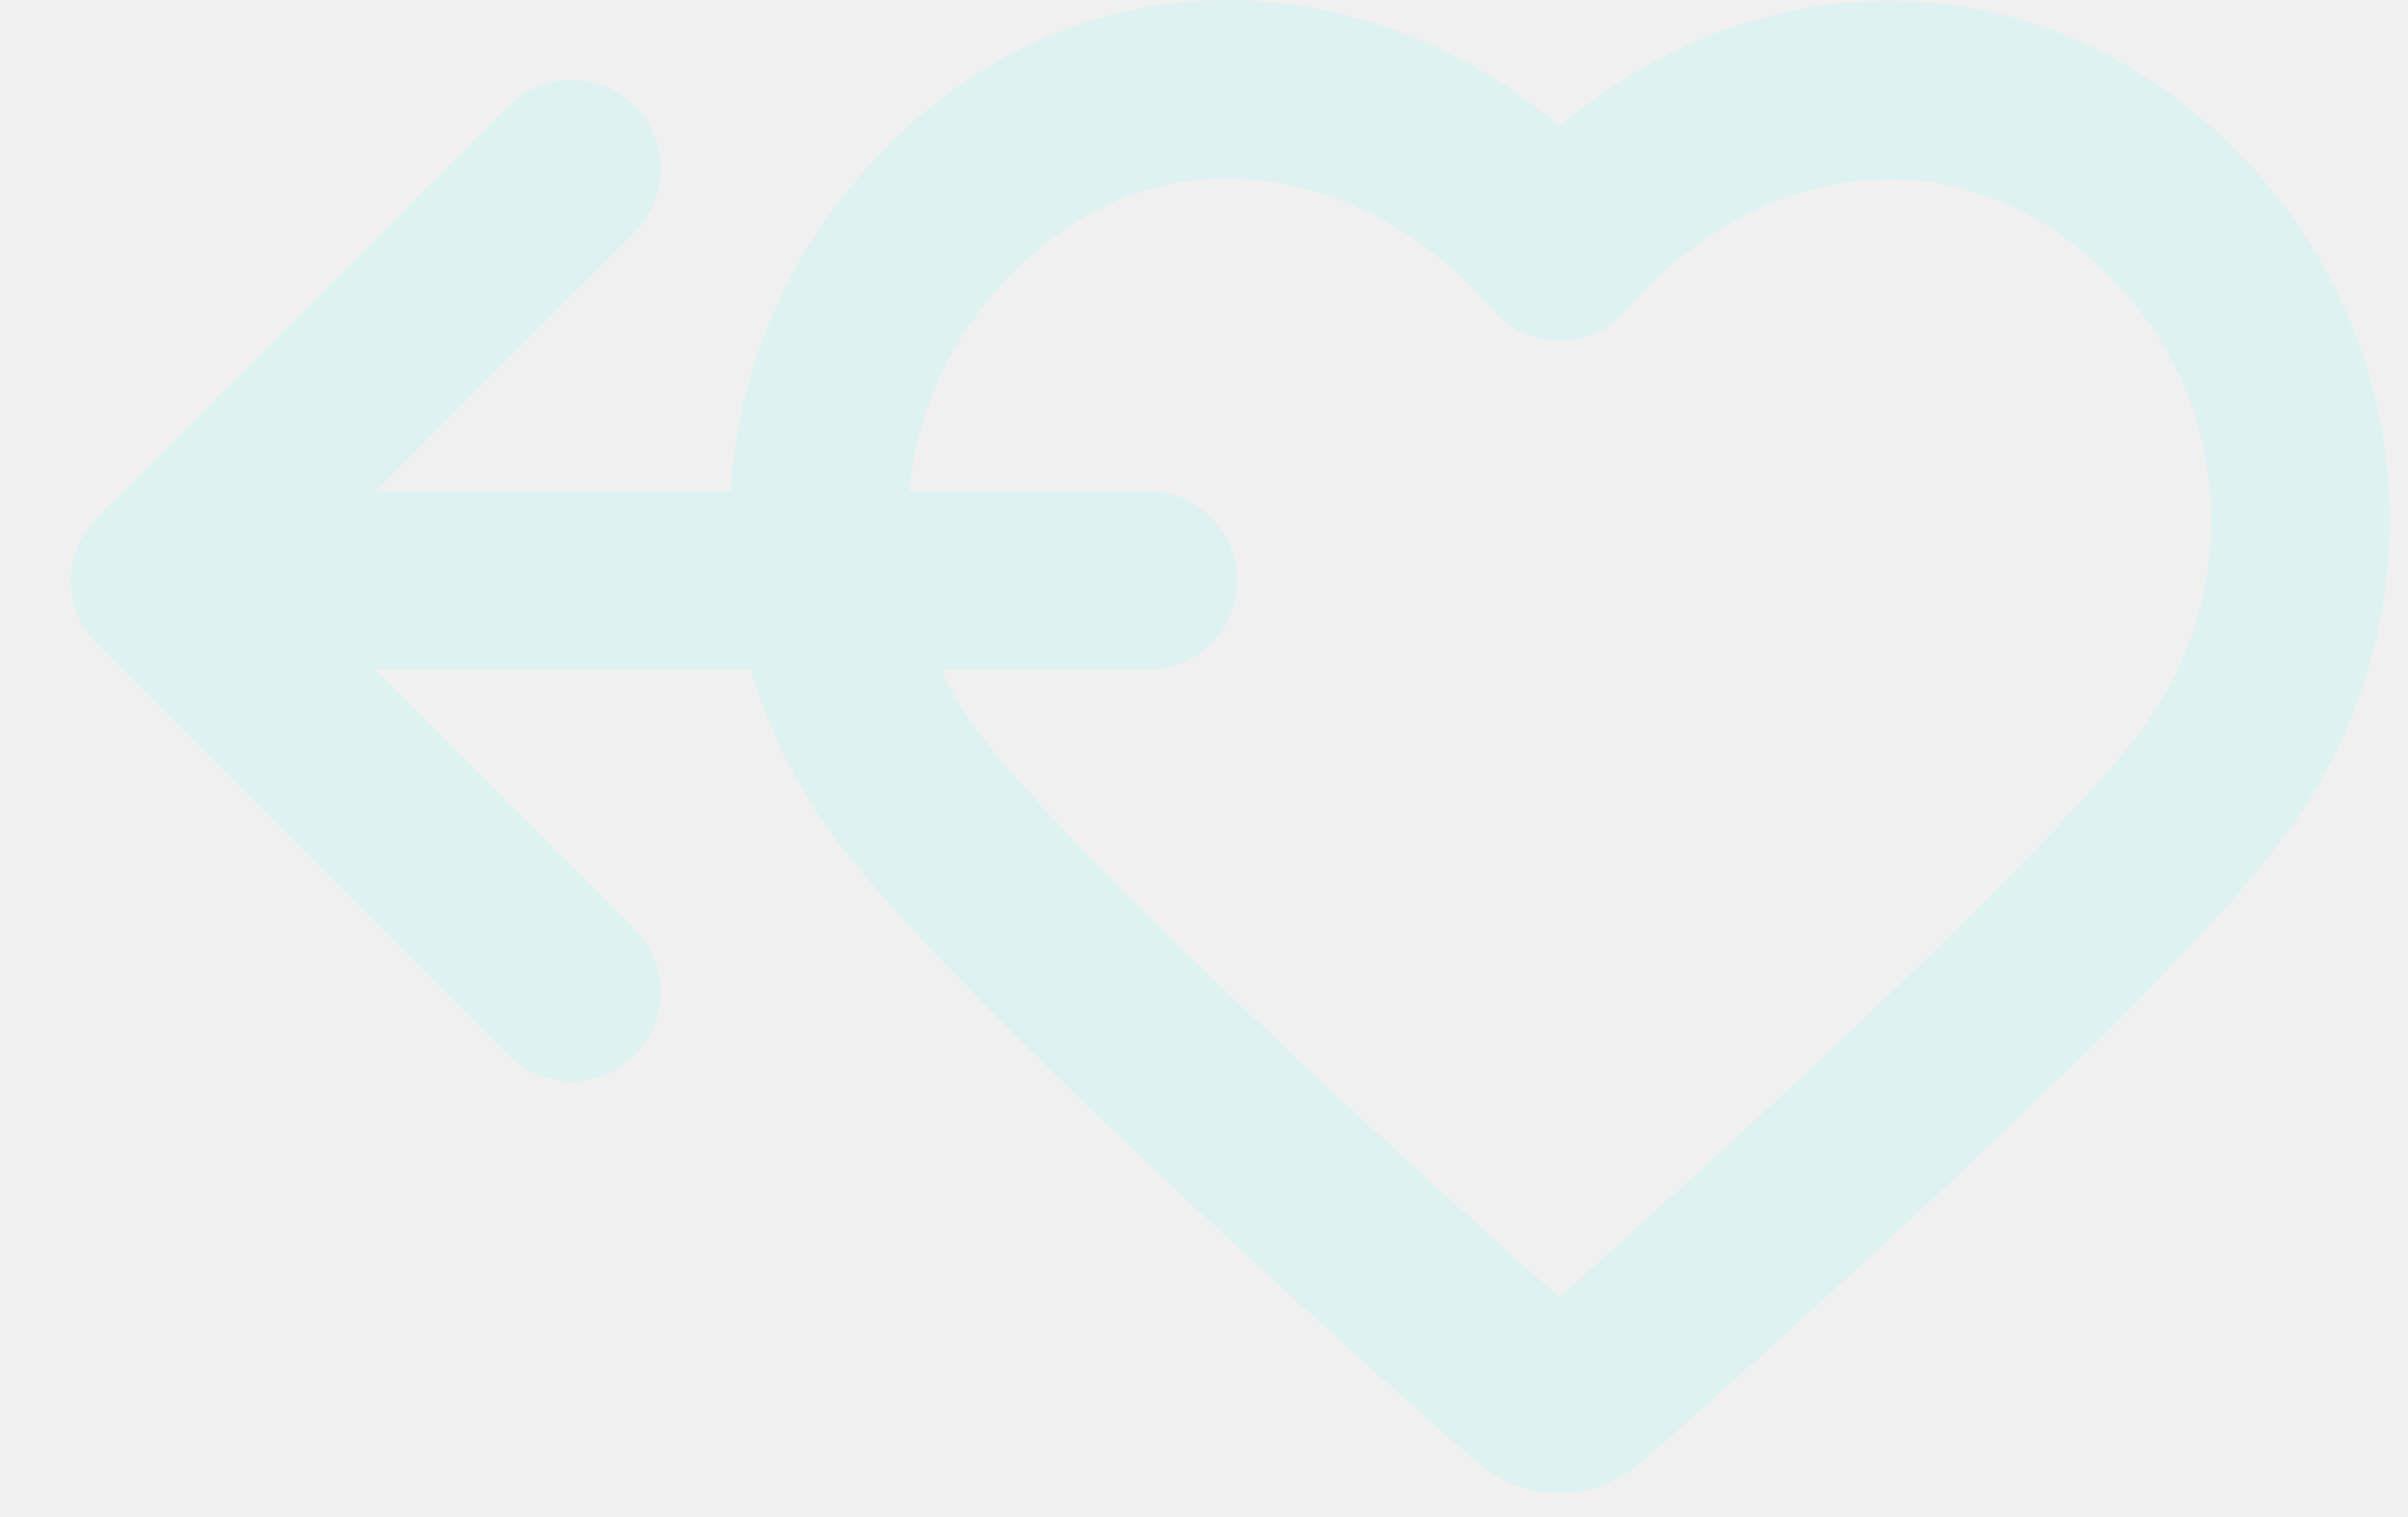
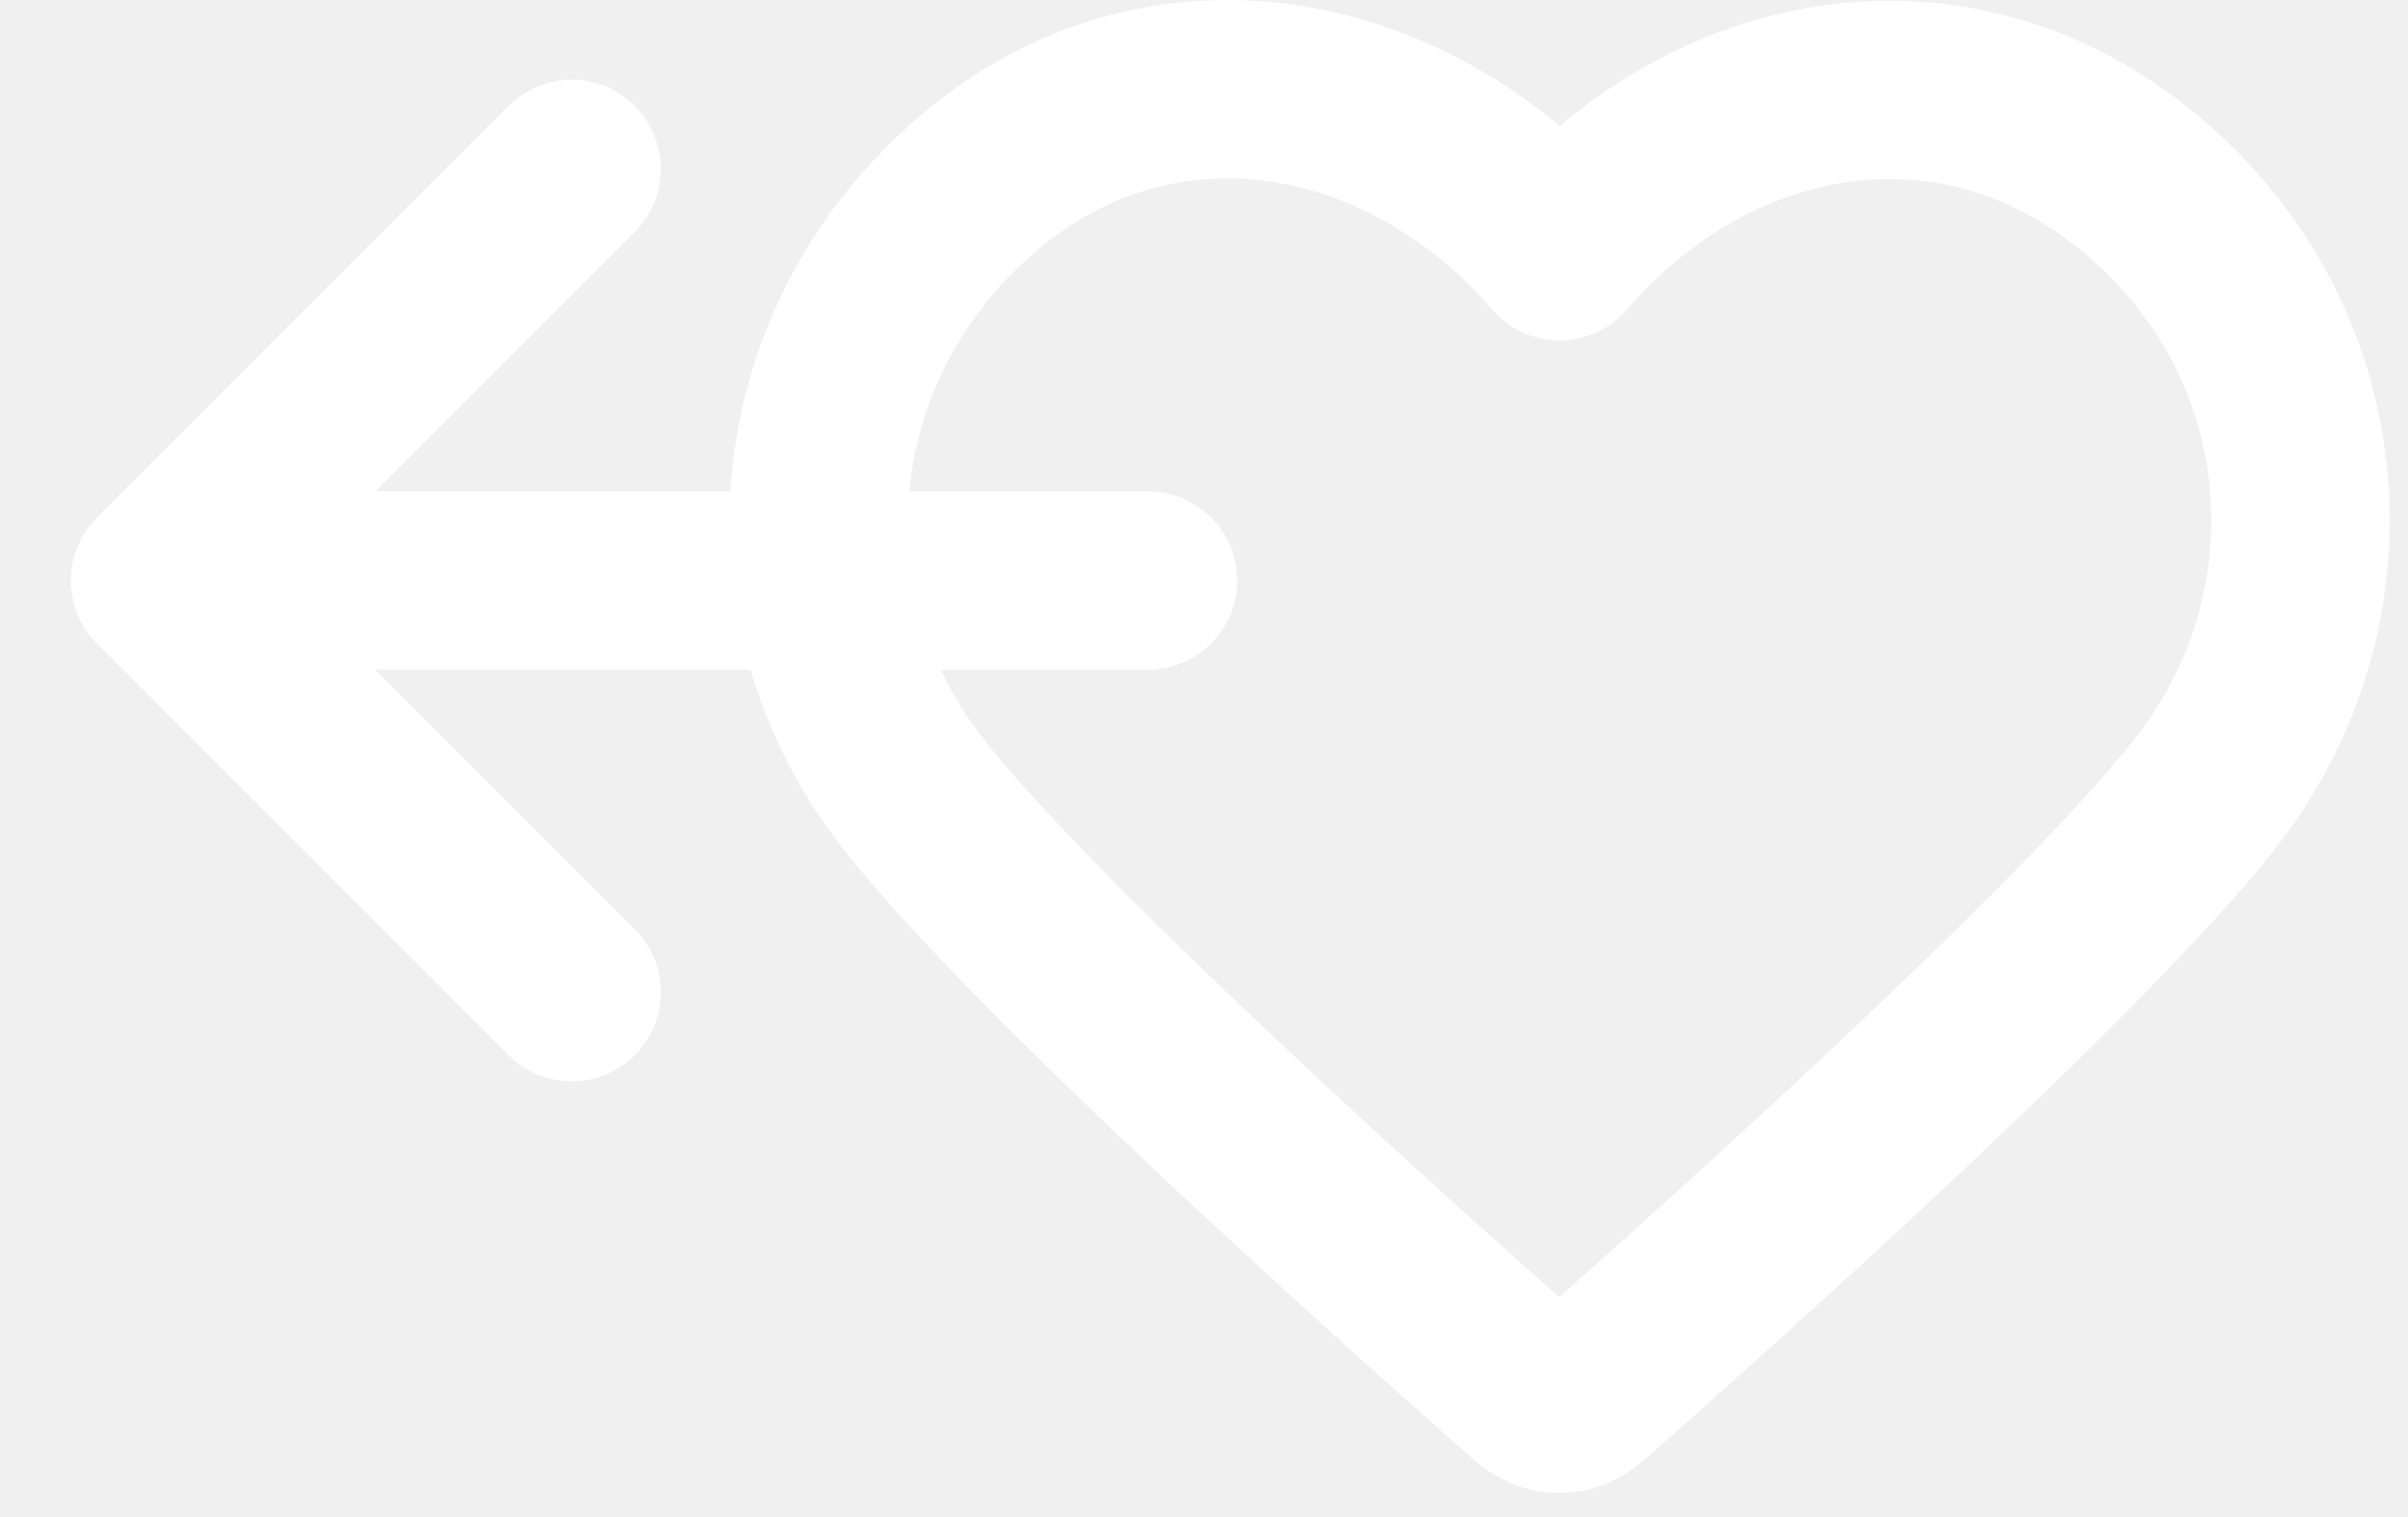
<svg xmlns="http://www.w3.org/2000/svg" width="27" height="17" viewBox="0 0 27 17" fill="none">
-   <path fill-rule="evenodd" clip-rule="evenodd" d="M17.487 2.817C15.826 0.882 13.051 0.283 10.97 2.056C8.889 3.828 8.596 6.792 10.23 8.888C11.589 10.631 15.701 14.307 17.049 15.497C17.2 15.63 17.275 15.697 17.363 15.723C17.44 15.746 17.524 15.746 17.601 15.723C17.689 15.697 17.764 15.63 17.915 15.497C19.262 14.307 23.375 10.631 24.733 8.888C26.368 6.792 26.11 3.81 23.994 2.056C21.877 0.302 19.148 0.882 17.487 2.817Z" stroke="#DEF2F1" stroke-width="2" stroke-linecap="round" stroke-linejoin="round" />
-   <path d="M1.795 6.51L12.872 6.51M1.795 6.51L6.41 1.894M1.795 6.51L6.41 11.125" stroke="#DEF2F1" stroke-width="2" stroke-linecap="round" stroke-linejoin="round" />
+   <path fill-rule="evenodd" clip-rule="evenodd" d="M17.487 2.817C15.826 0.882 13.051 0.283 10.97 2.056C8.889 3.828 8.596 6.792 10.23 8.888C11.589 10.631 15.701 14.307 17.049 15.497C17.2 15.63 17.275 15.697 17.363 15.723C17.44 15.746 17.524 15.746 17.601 15.723C17.689 15.697 17.764 15.63 17.915 15.497C19.262 14.307 23.375 10.631 24.733 8.888C26.368 6.792 26.111 3.81 23.994 2.056C21.877 0.302 19.148 0.882 17.487 2.817Z" stroke="white" stroke-width="2" stroke-linecap="round" stroke-linejoin="round" />
+   <path d="M1.795 6.51L12.872 6.51M1.795 6.51L6.41 1.894M1.795 6.51L6.41 11.125" stroke="white" stroke-width="2" stroke-linecap="round" stroke-linejoin="round" />
</svg>
